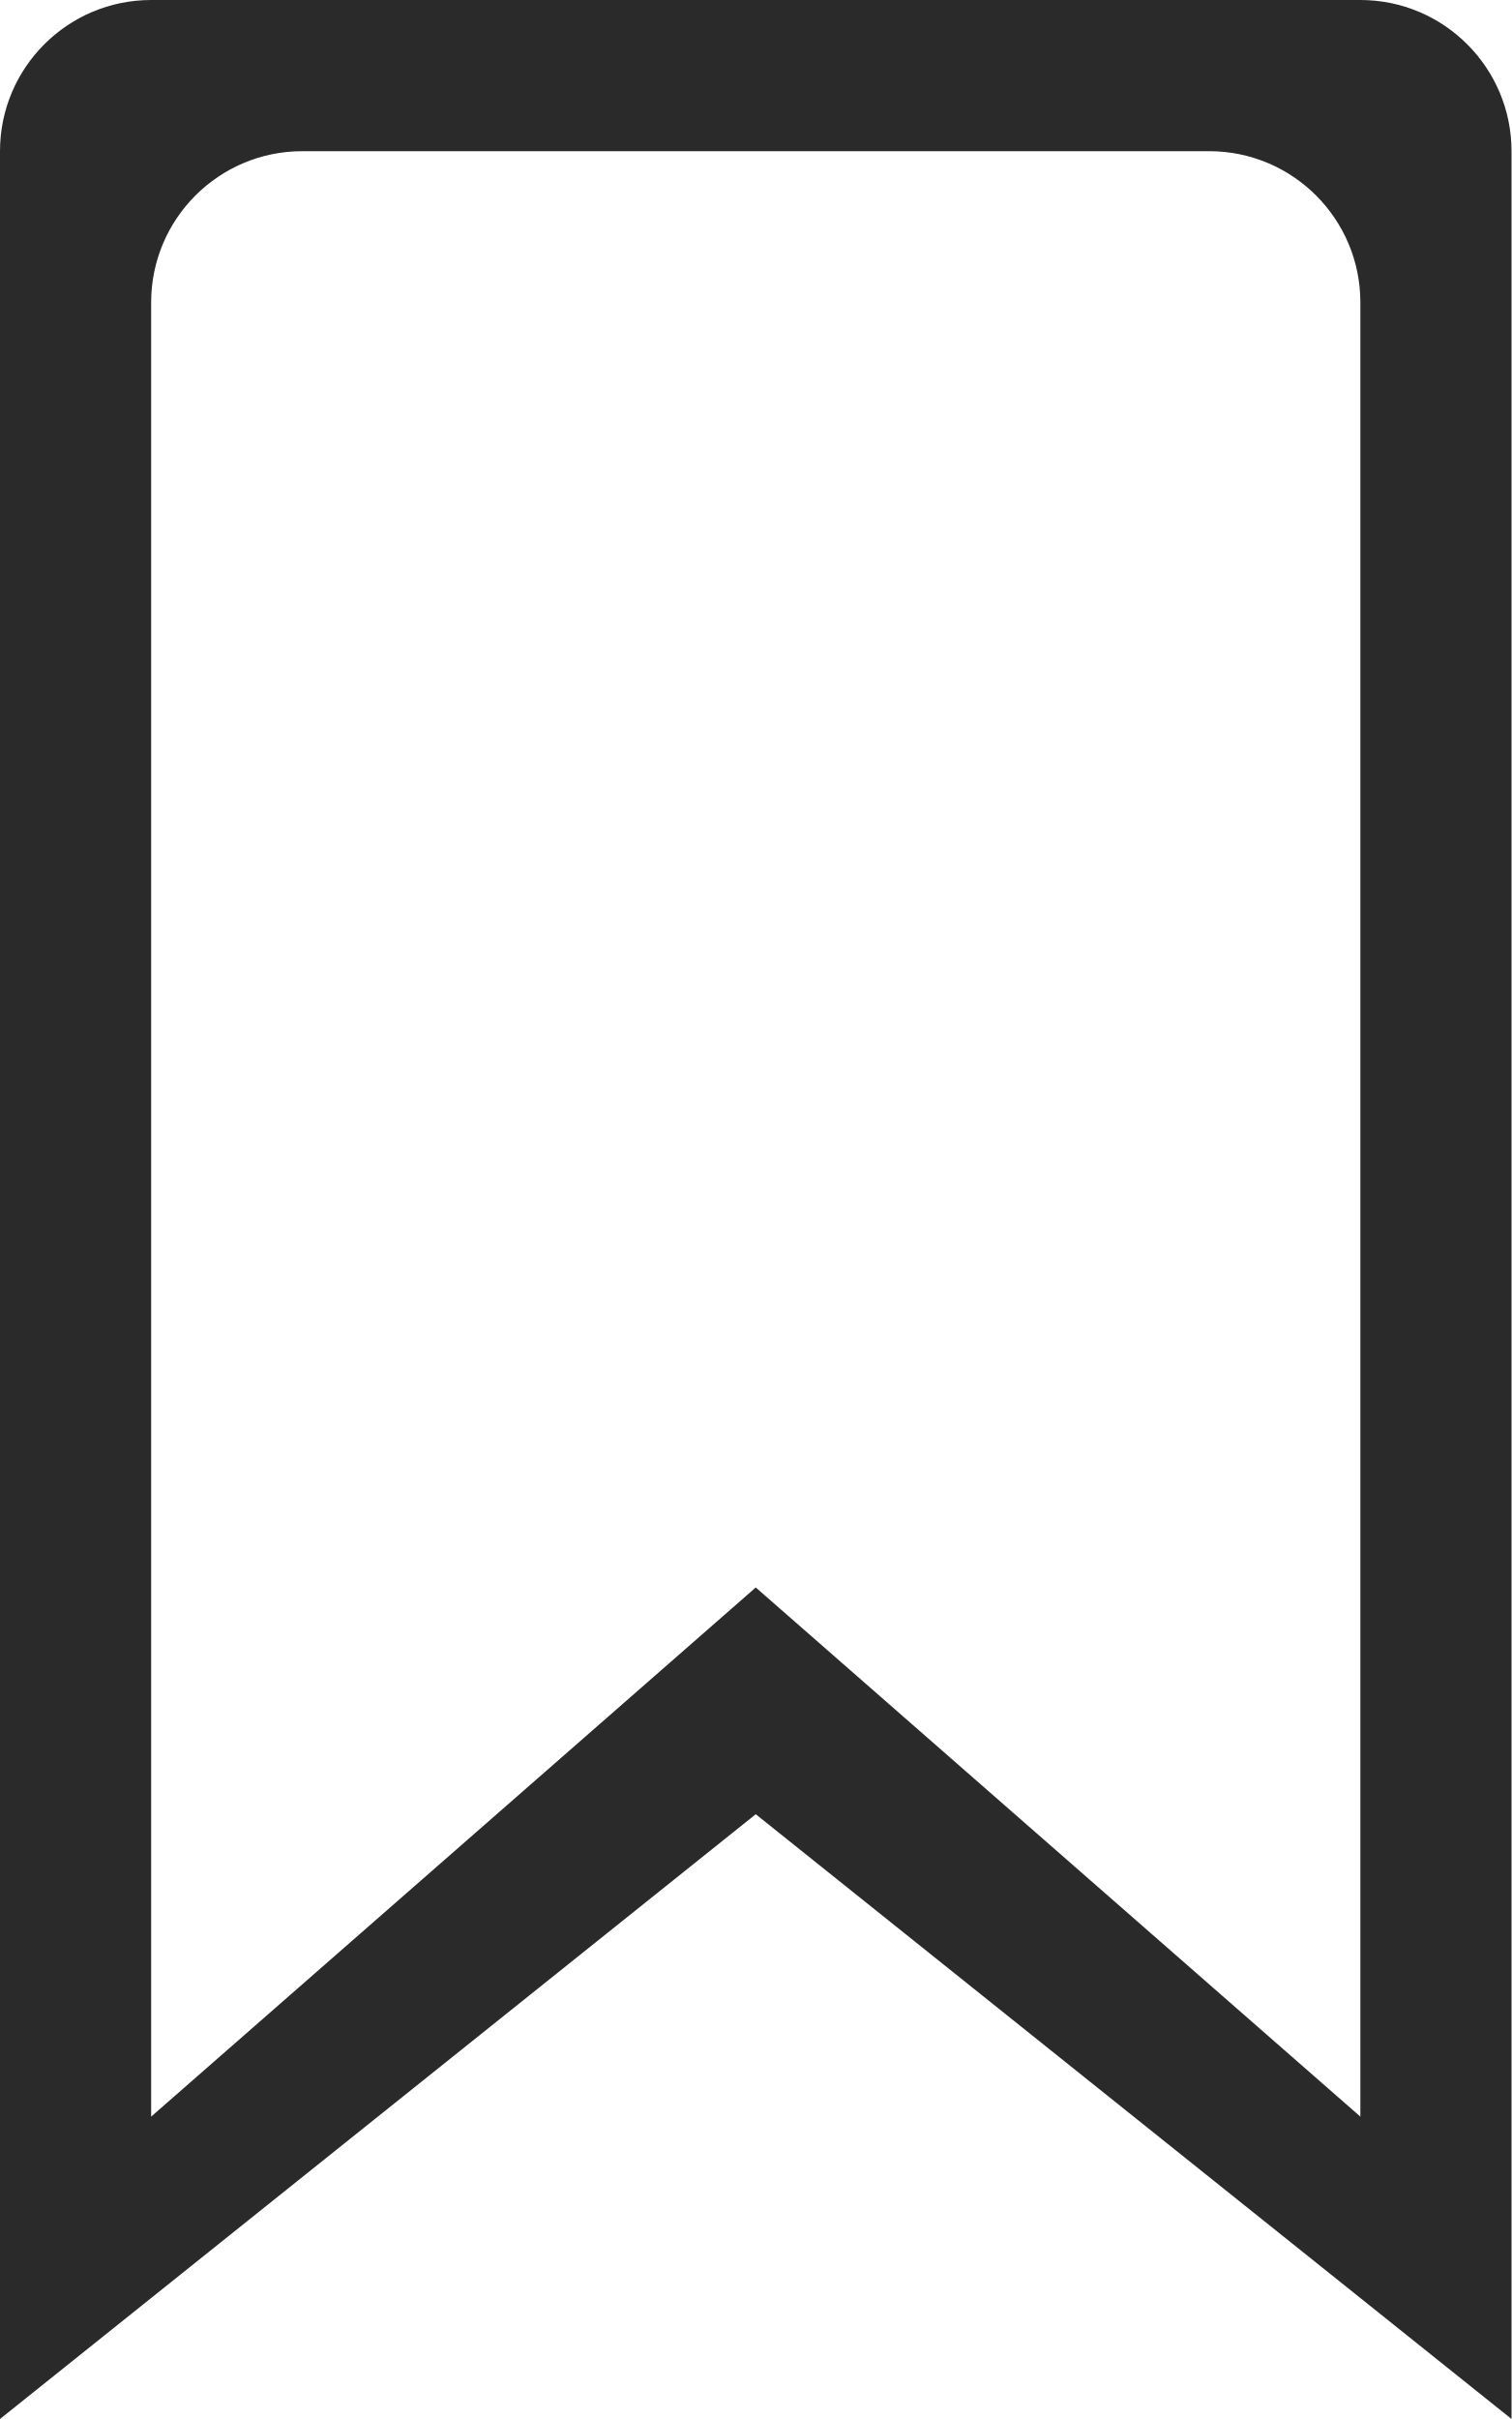
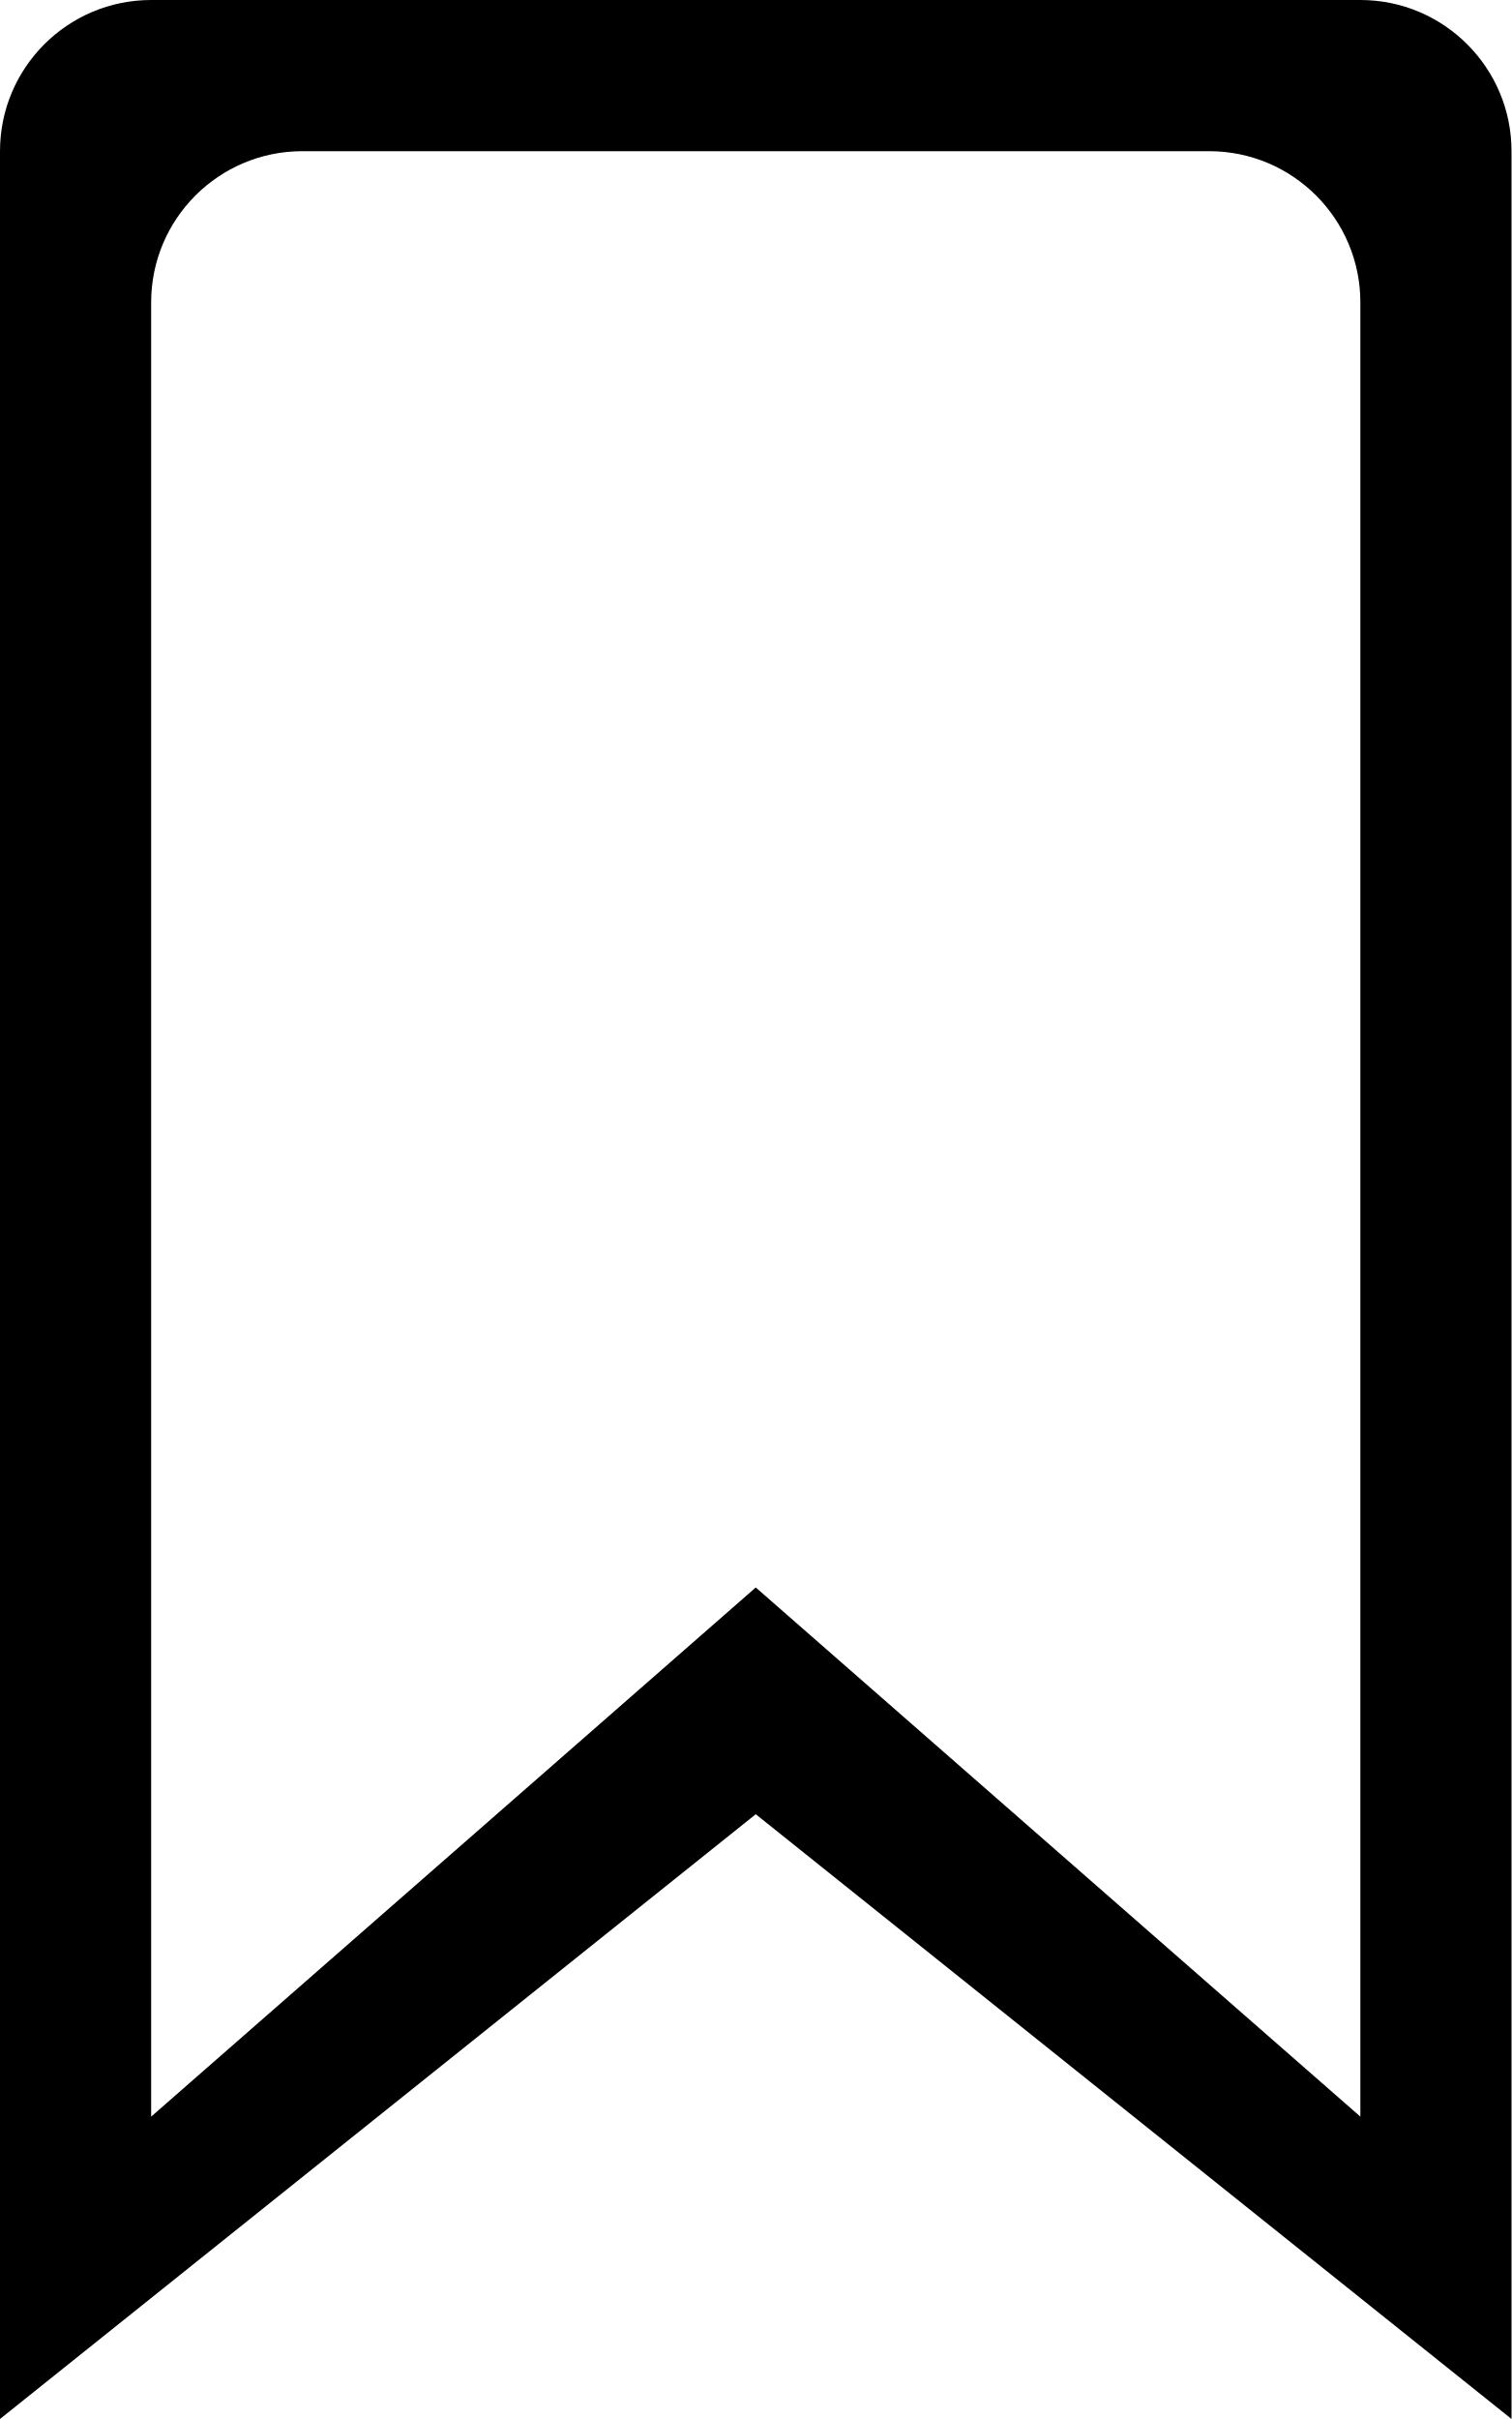
<svg xmlns="http://www.w3.org/2000/svg" width="10" height="16" viewBox="0 0 10 16" fill="none">
-   <path fill-rule="evenodd" clip-rule="evenodd" d="M5 12L0 16V1C0 0.448 0.448 0 1 0H9C9.552 0 10 0.448 10 1V16L5 12ZM9 2C9 1.448 8.552 1 8 1H2C1.448 1 1 1.448 1 2V14L5 10.5L9 14V2Z" fill="#2A2A2A" />
+   <path fill-rule="evenodd" clip-rule="evenodd" d="M5 12L0 16V1C0 0.448 0.448 0 1 0H9C9.552 0 10 0.448 10 1V16L5 12ZM9 2C9 1.448 8.552 1 8 1H2C1.448 1 1 1.448 1 2V14L5 10.5L9 14V2Z" fill="#000" />
</svg>
